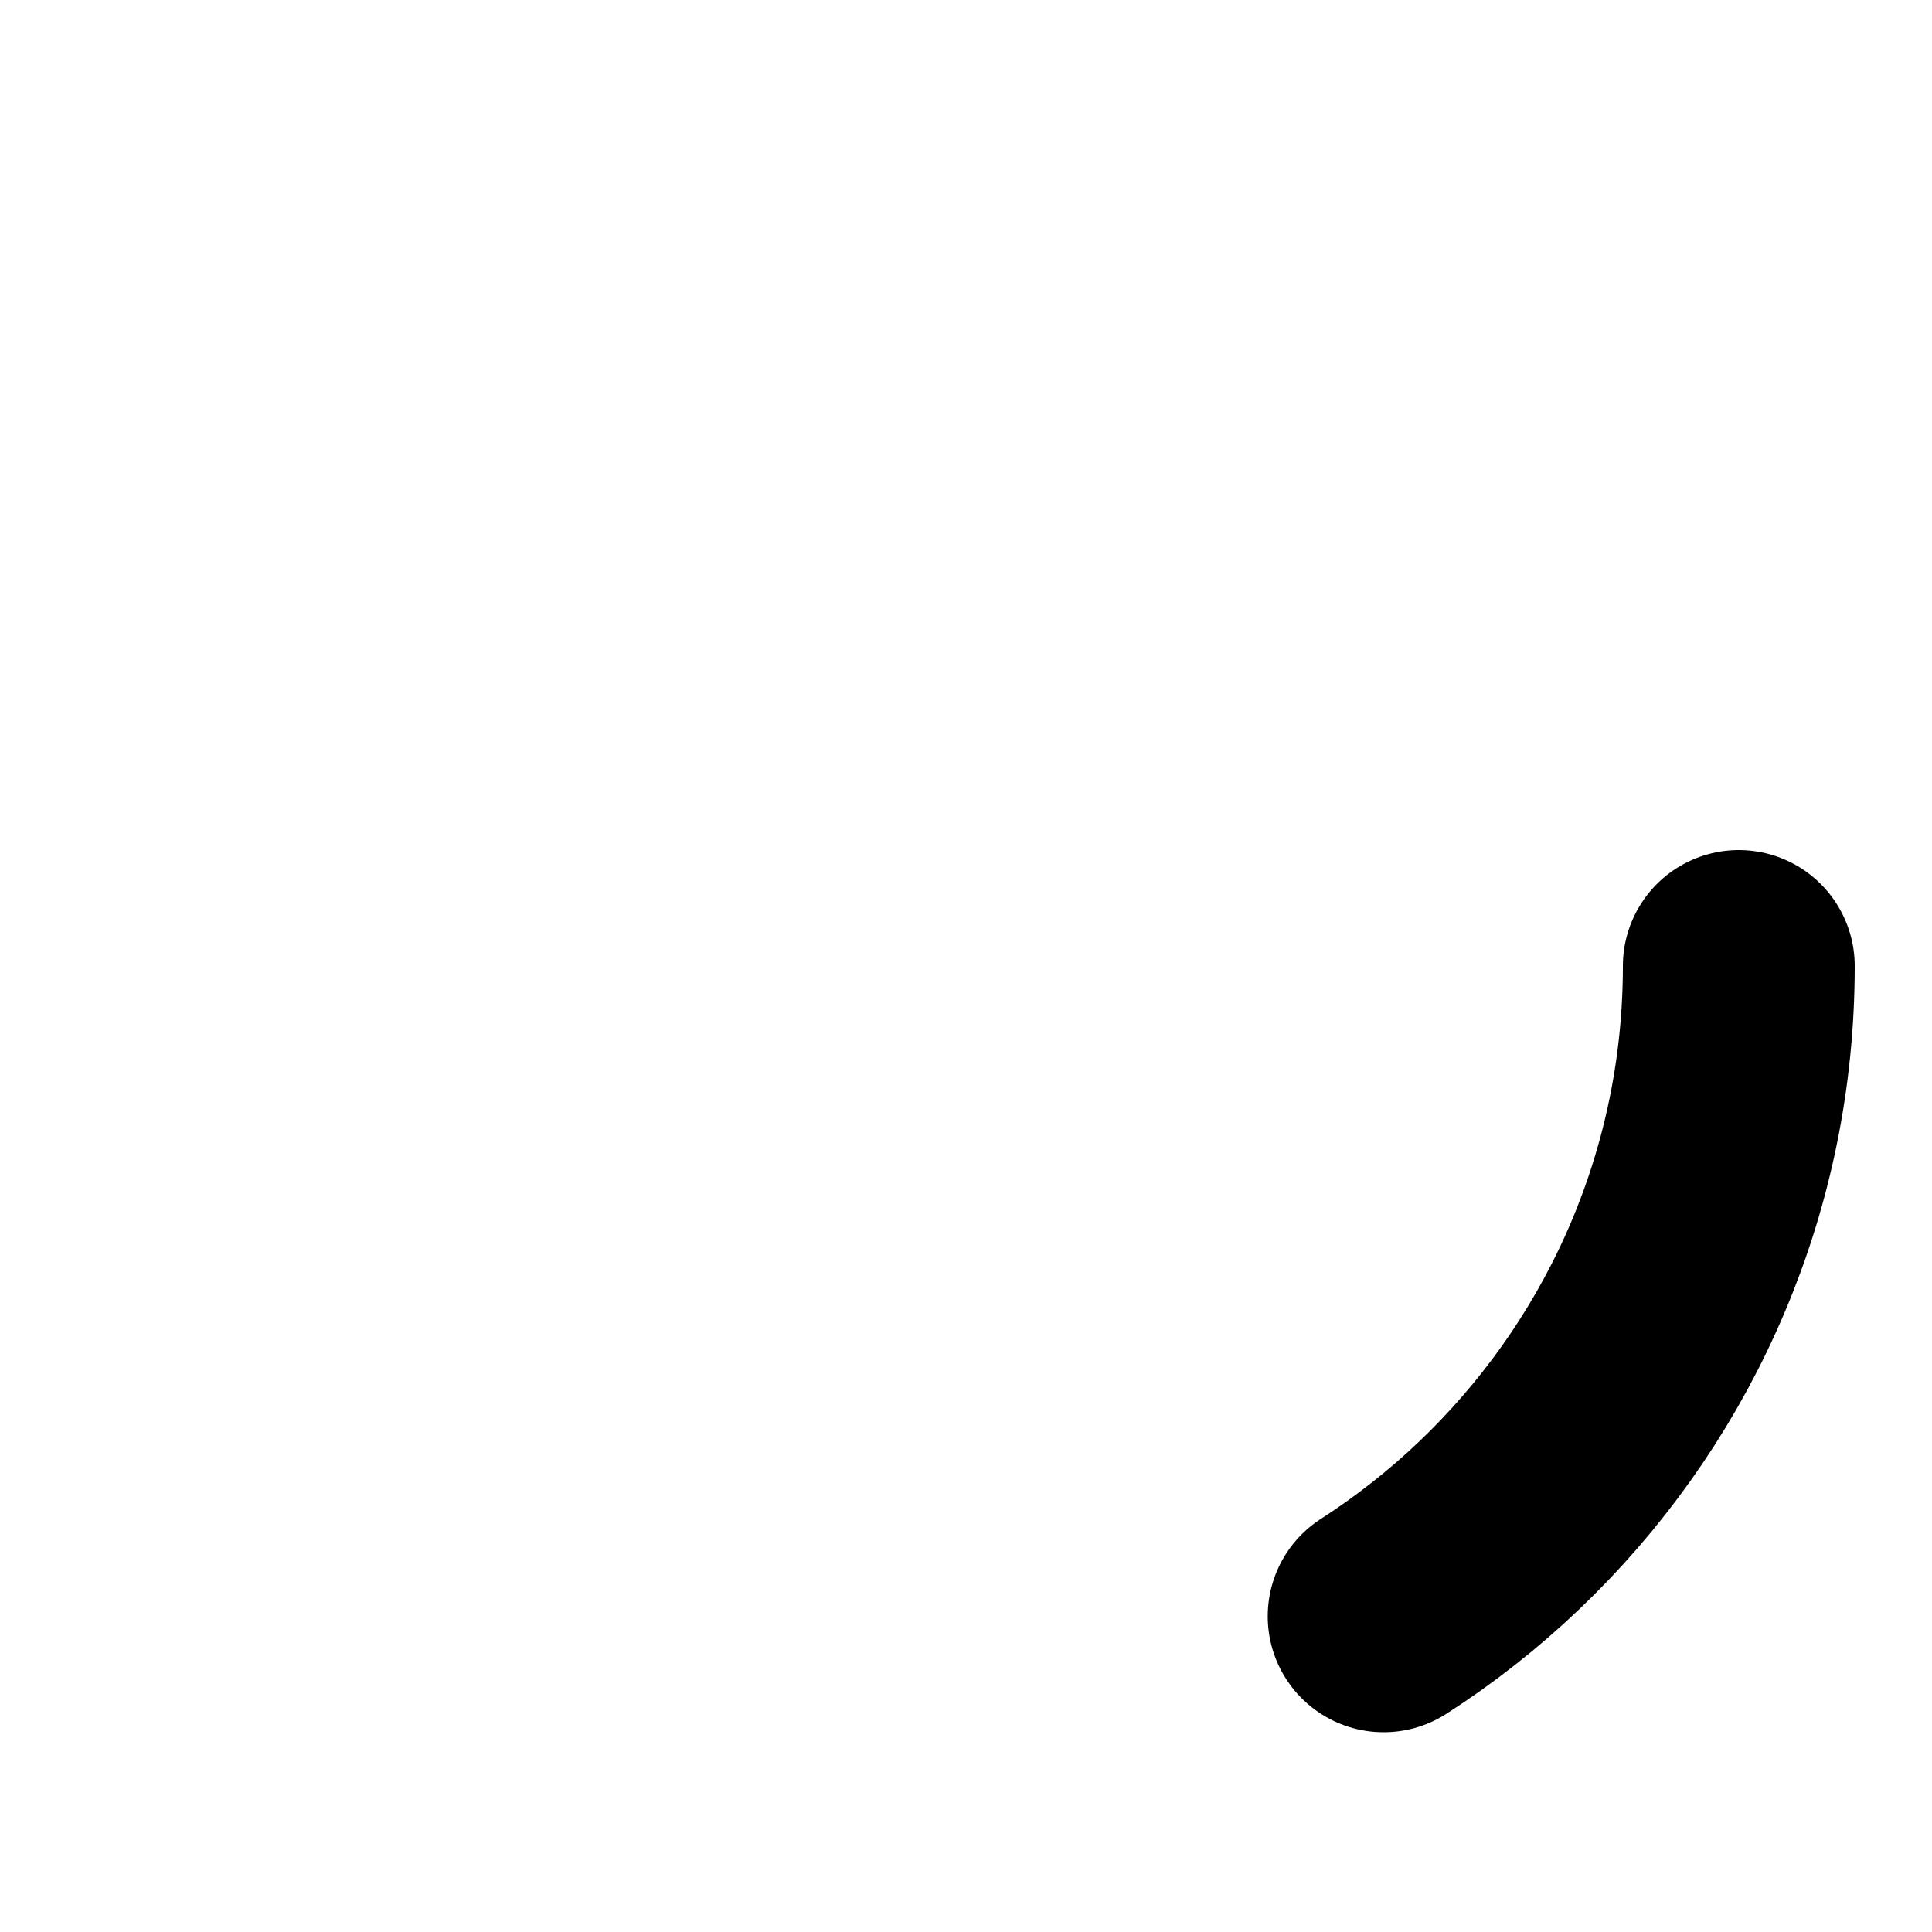
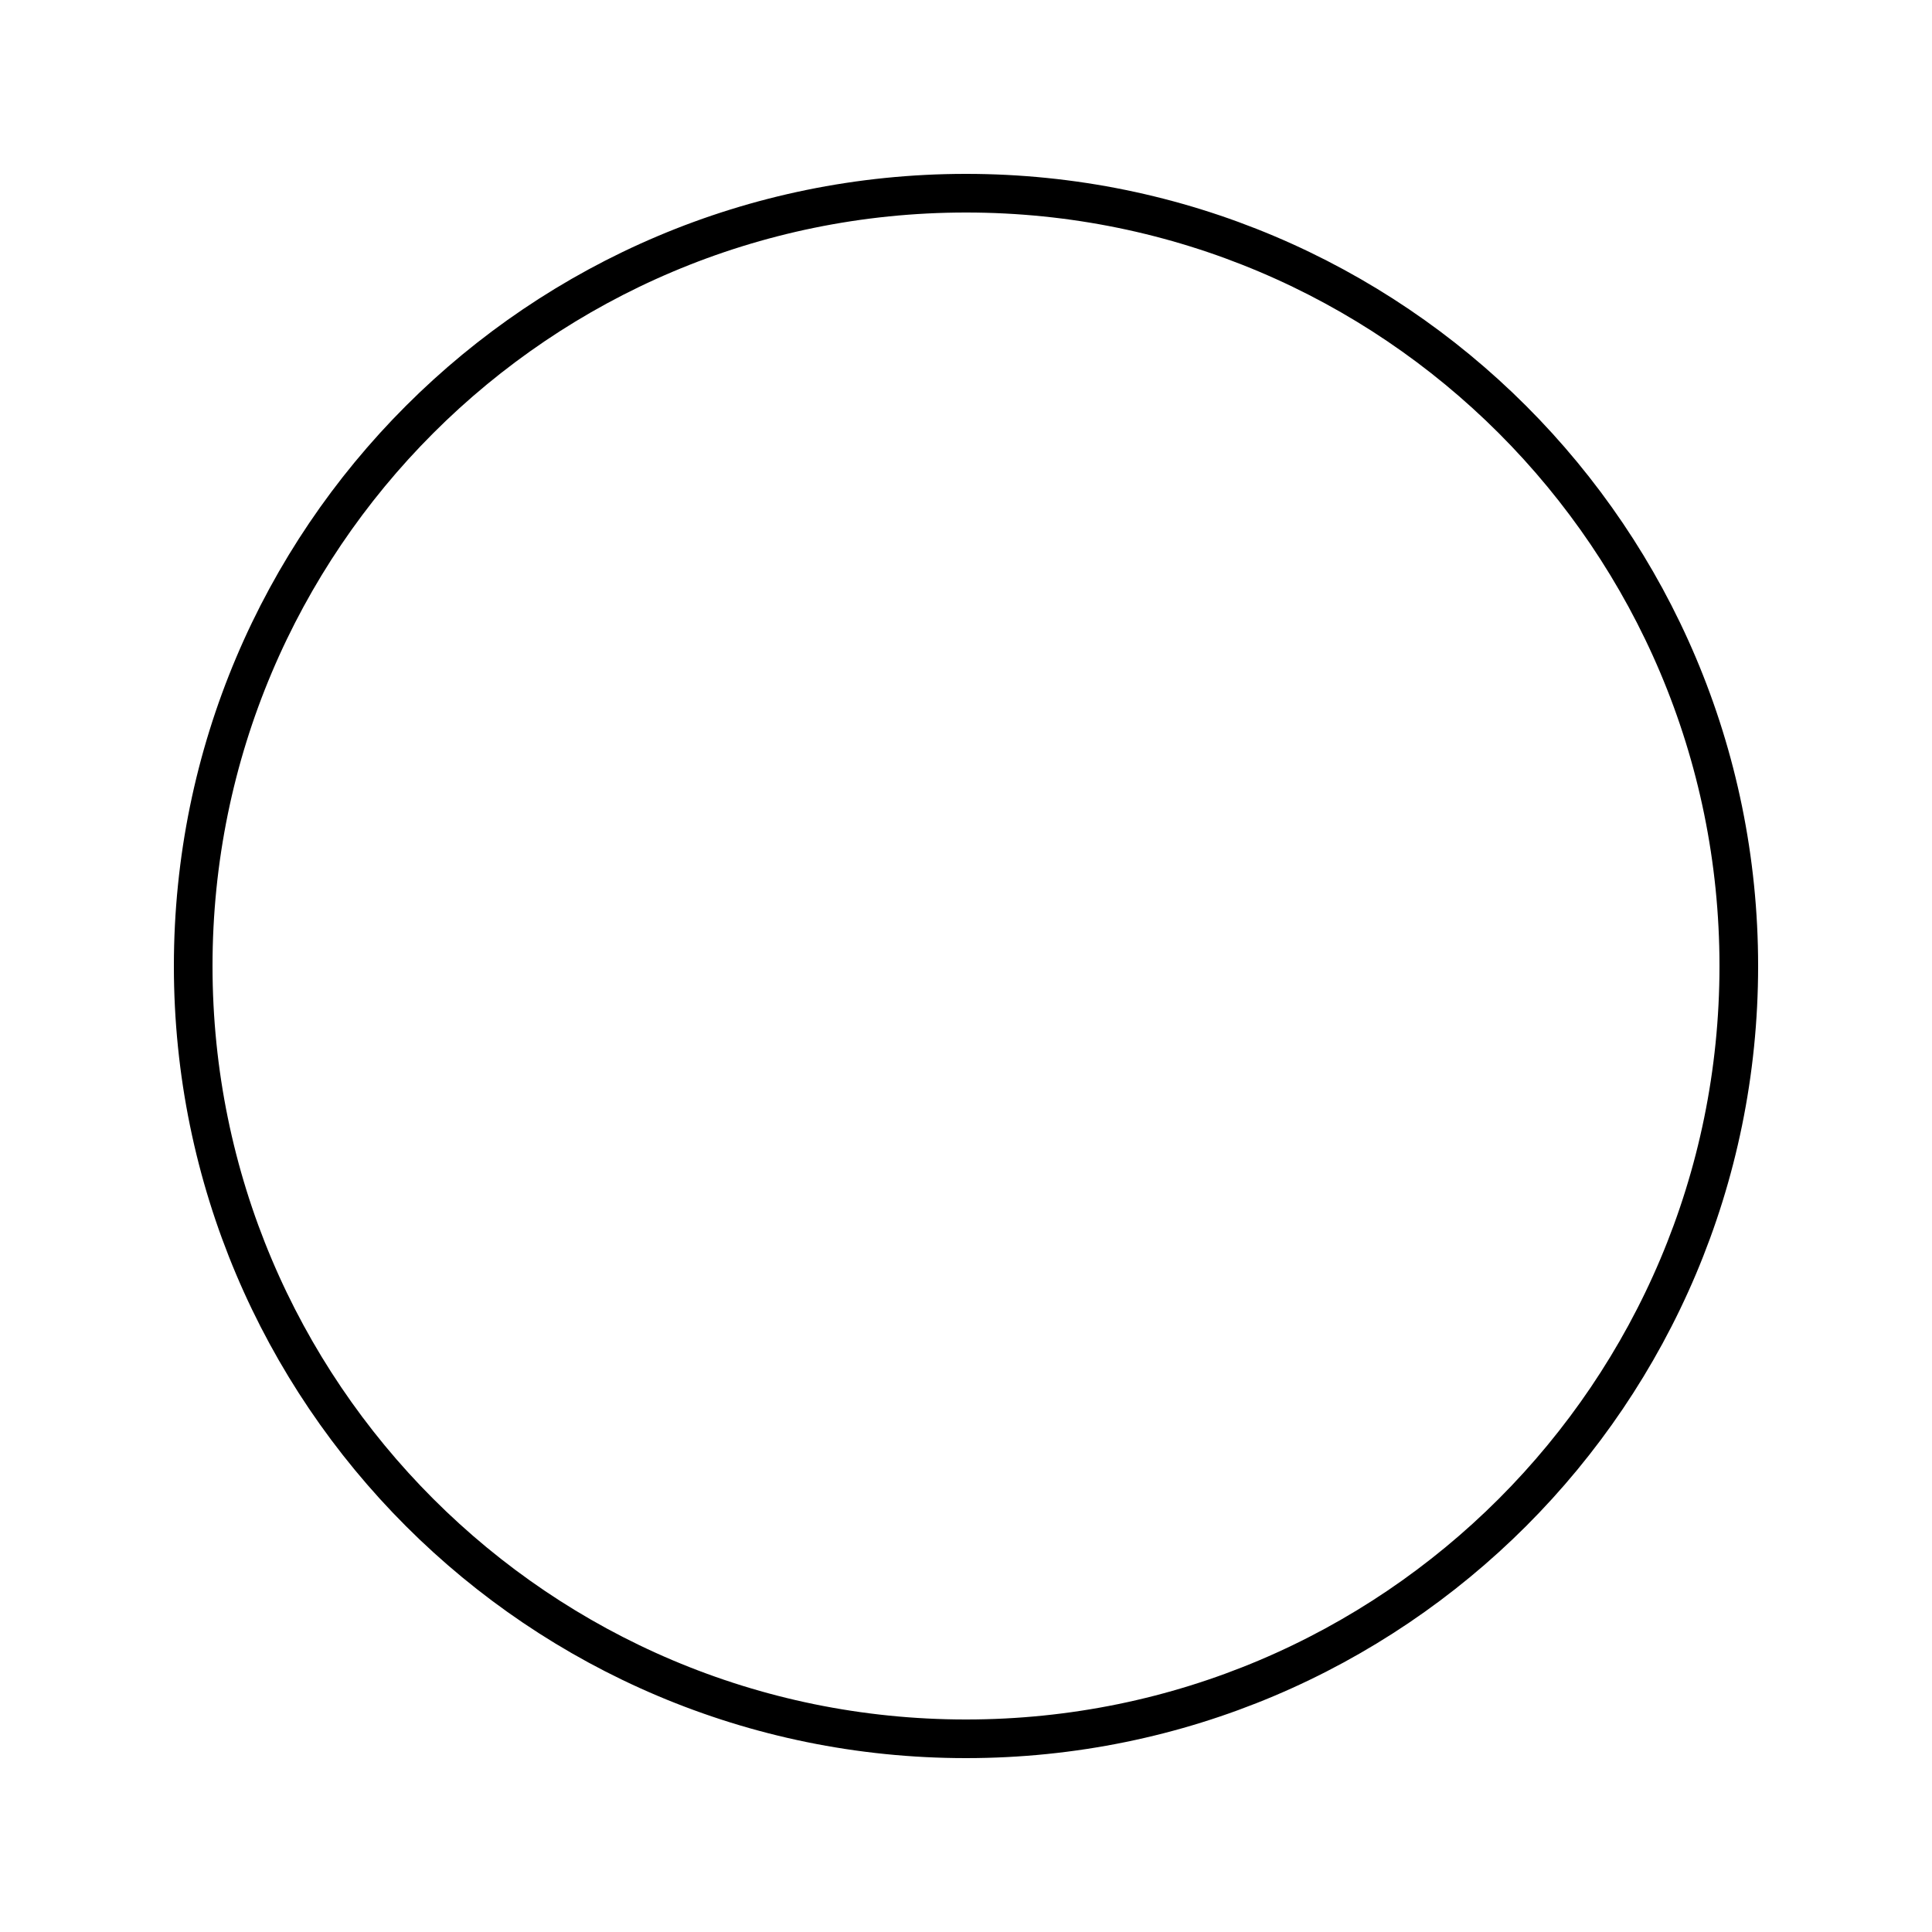
- <svg xmlns="http://www.w3.org/2000/svg" width="19" height="19" viewBox="25 25 50 50" style="-webkit-animation:rotate 2s linear infinite;animation:rotate 2s linear infinite;-webkit-transform-origin:center center;transform-origin:center center">
-   <style>@keyframes rotate{to{transform:rotate(360deg)}}@keyframes
- 		dash{0%{stroke-dasharray:1,200;stroke-dashoffset:0}50%{stroke-dasharray:89,200;stroke-dashoffset:-35px}to{stroke-dasharray:89,200;stroke-dashoffset:-124px}}
- 	</style>
-   <circle cx="50" cy="50" r="20" fill="none" stroke-miterlimit="10" style="-webkit-animation:dash 1.5s ease-in-out infinite;animation:dash 1.5s ease-in-out infinite" stroke="currentColor" stroke-width="6" stroke-dasharray="20,200" stroke-linecap="round" />
+ <svg xmlns="http://www.w3.org/2000/svg" viewBox="25 25 50 50">
+   <circle cx="50" cy="50" r="20" fill="none" />
+   <circle class="animate-loader-dash" cx="50" cy="50" r="20" fill="none" stroke="currentColor" stroke-miterlimit="10" stroke-linecap="round" />
+   <style>
+ 	.animate-loader-dash {
+ 		animation: loader-dash 1.5s ease-in-out infinite !important;
+ 	}
+ 	
+ 	
+ 	@keyframes loader-dash {
+ 		0% {
+ 			stroke-dasharray: 1,200;
+ 			stroke-dashoffset: 0
+ 		}
+ 		
+ 		50% {
+ 			stroke-dasharray: 89,200;
+ 			stroke-dashoffset: -35px
+ 		}
+ 		
+ 		to {
+ 			stroke-dasharray: 89,200;
+ 			stroke-dashoffset: -124px
+ 		}
+ 	}
+ </style>
</svg>
